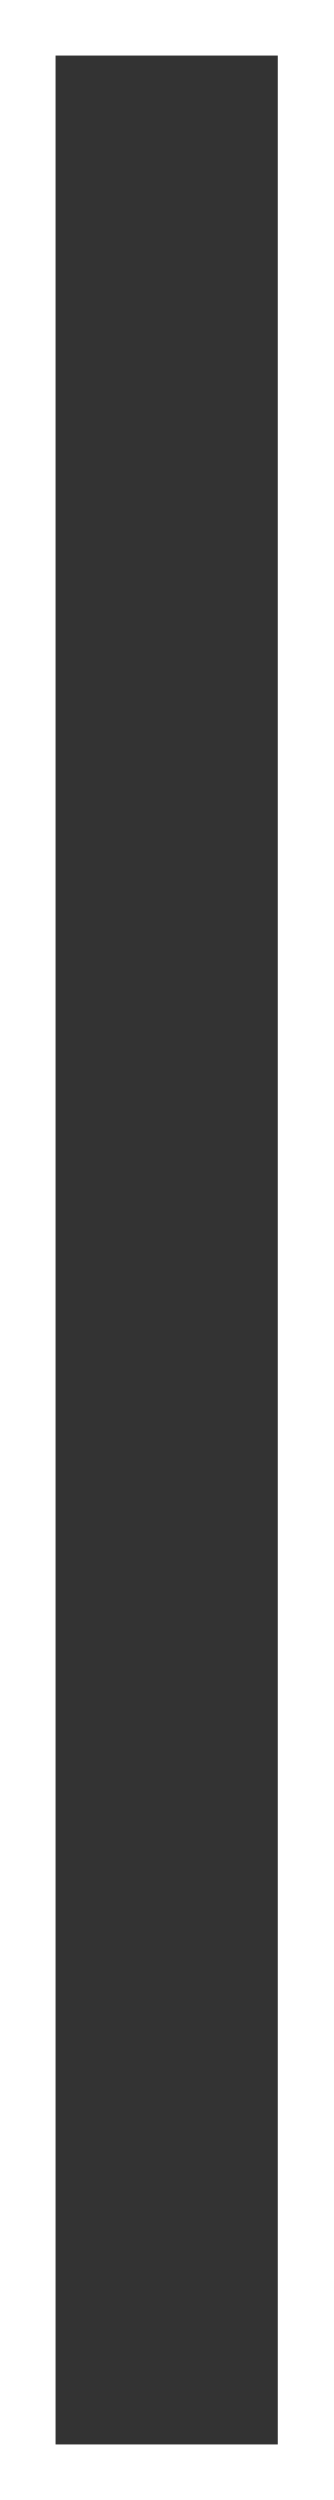
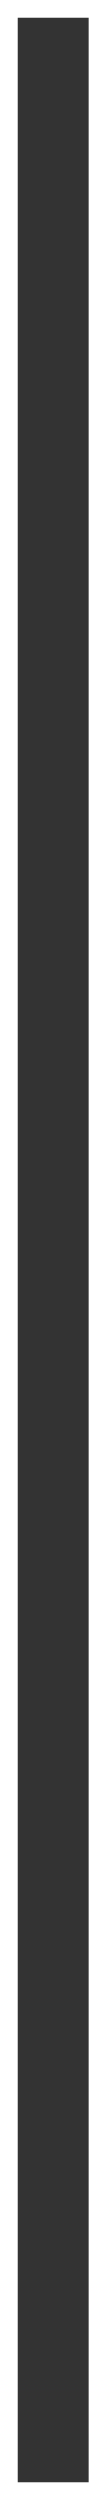
- <svg xmlns="http://www.w3.org/2000/svg" version="1.1" width="6px" height="45px">
-   <g transform="matrix(1 0 0 1 -4663 -339 )">
-     <path d="M 4664 340  L 4668 340  L 4668 383  L 4664 383  L 4664 340  Z " fill-rule="nonzero" fill="#333333" stroke="none" />
+ <svg xmlns="http://www.w3.org/2000/svg" version="1.1" width="6px" height="141px">
+   <g transform="matrix(1 0 0 1 -4663 -180 )">
+     <path d="M 4664 181  L 4668 181  L 4668 320  L 4664 320  L 4664 181  Z " fill-rule="nonzero" fill="#333333" stroke="none" />
  </g>
</svg>
